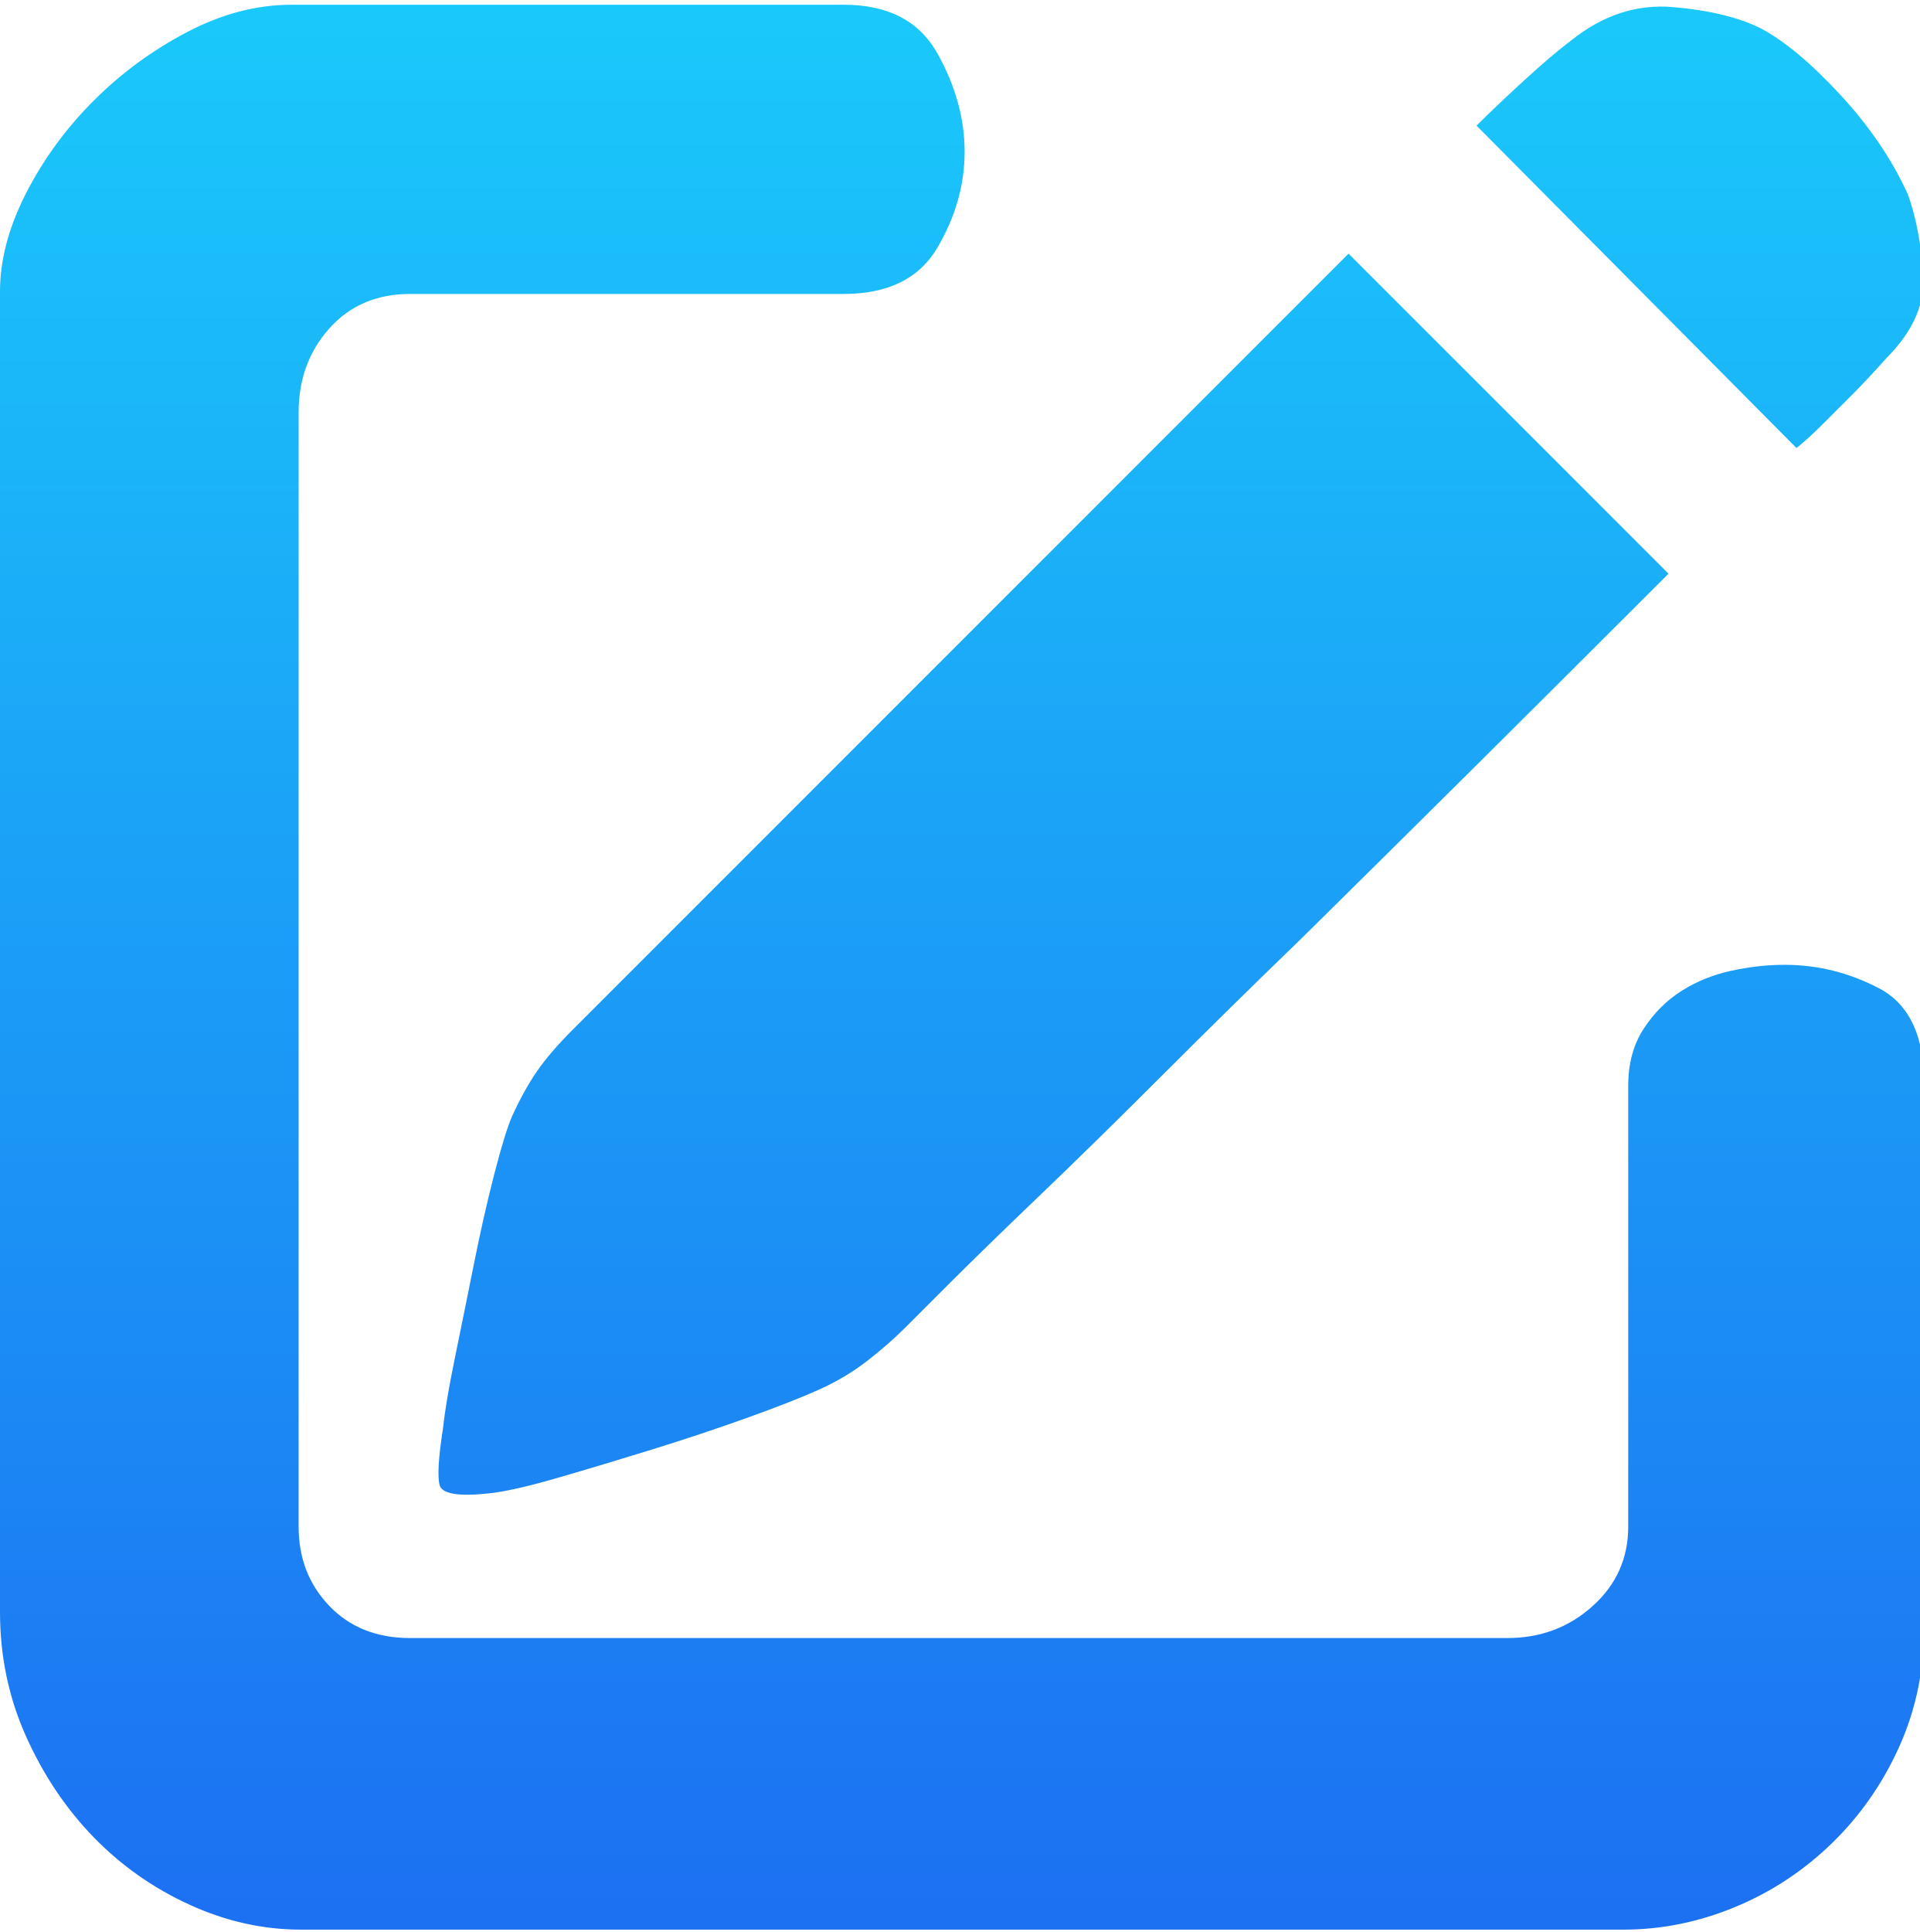
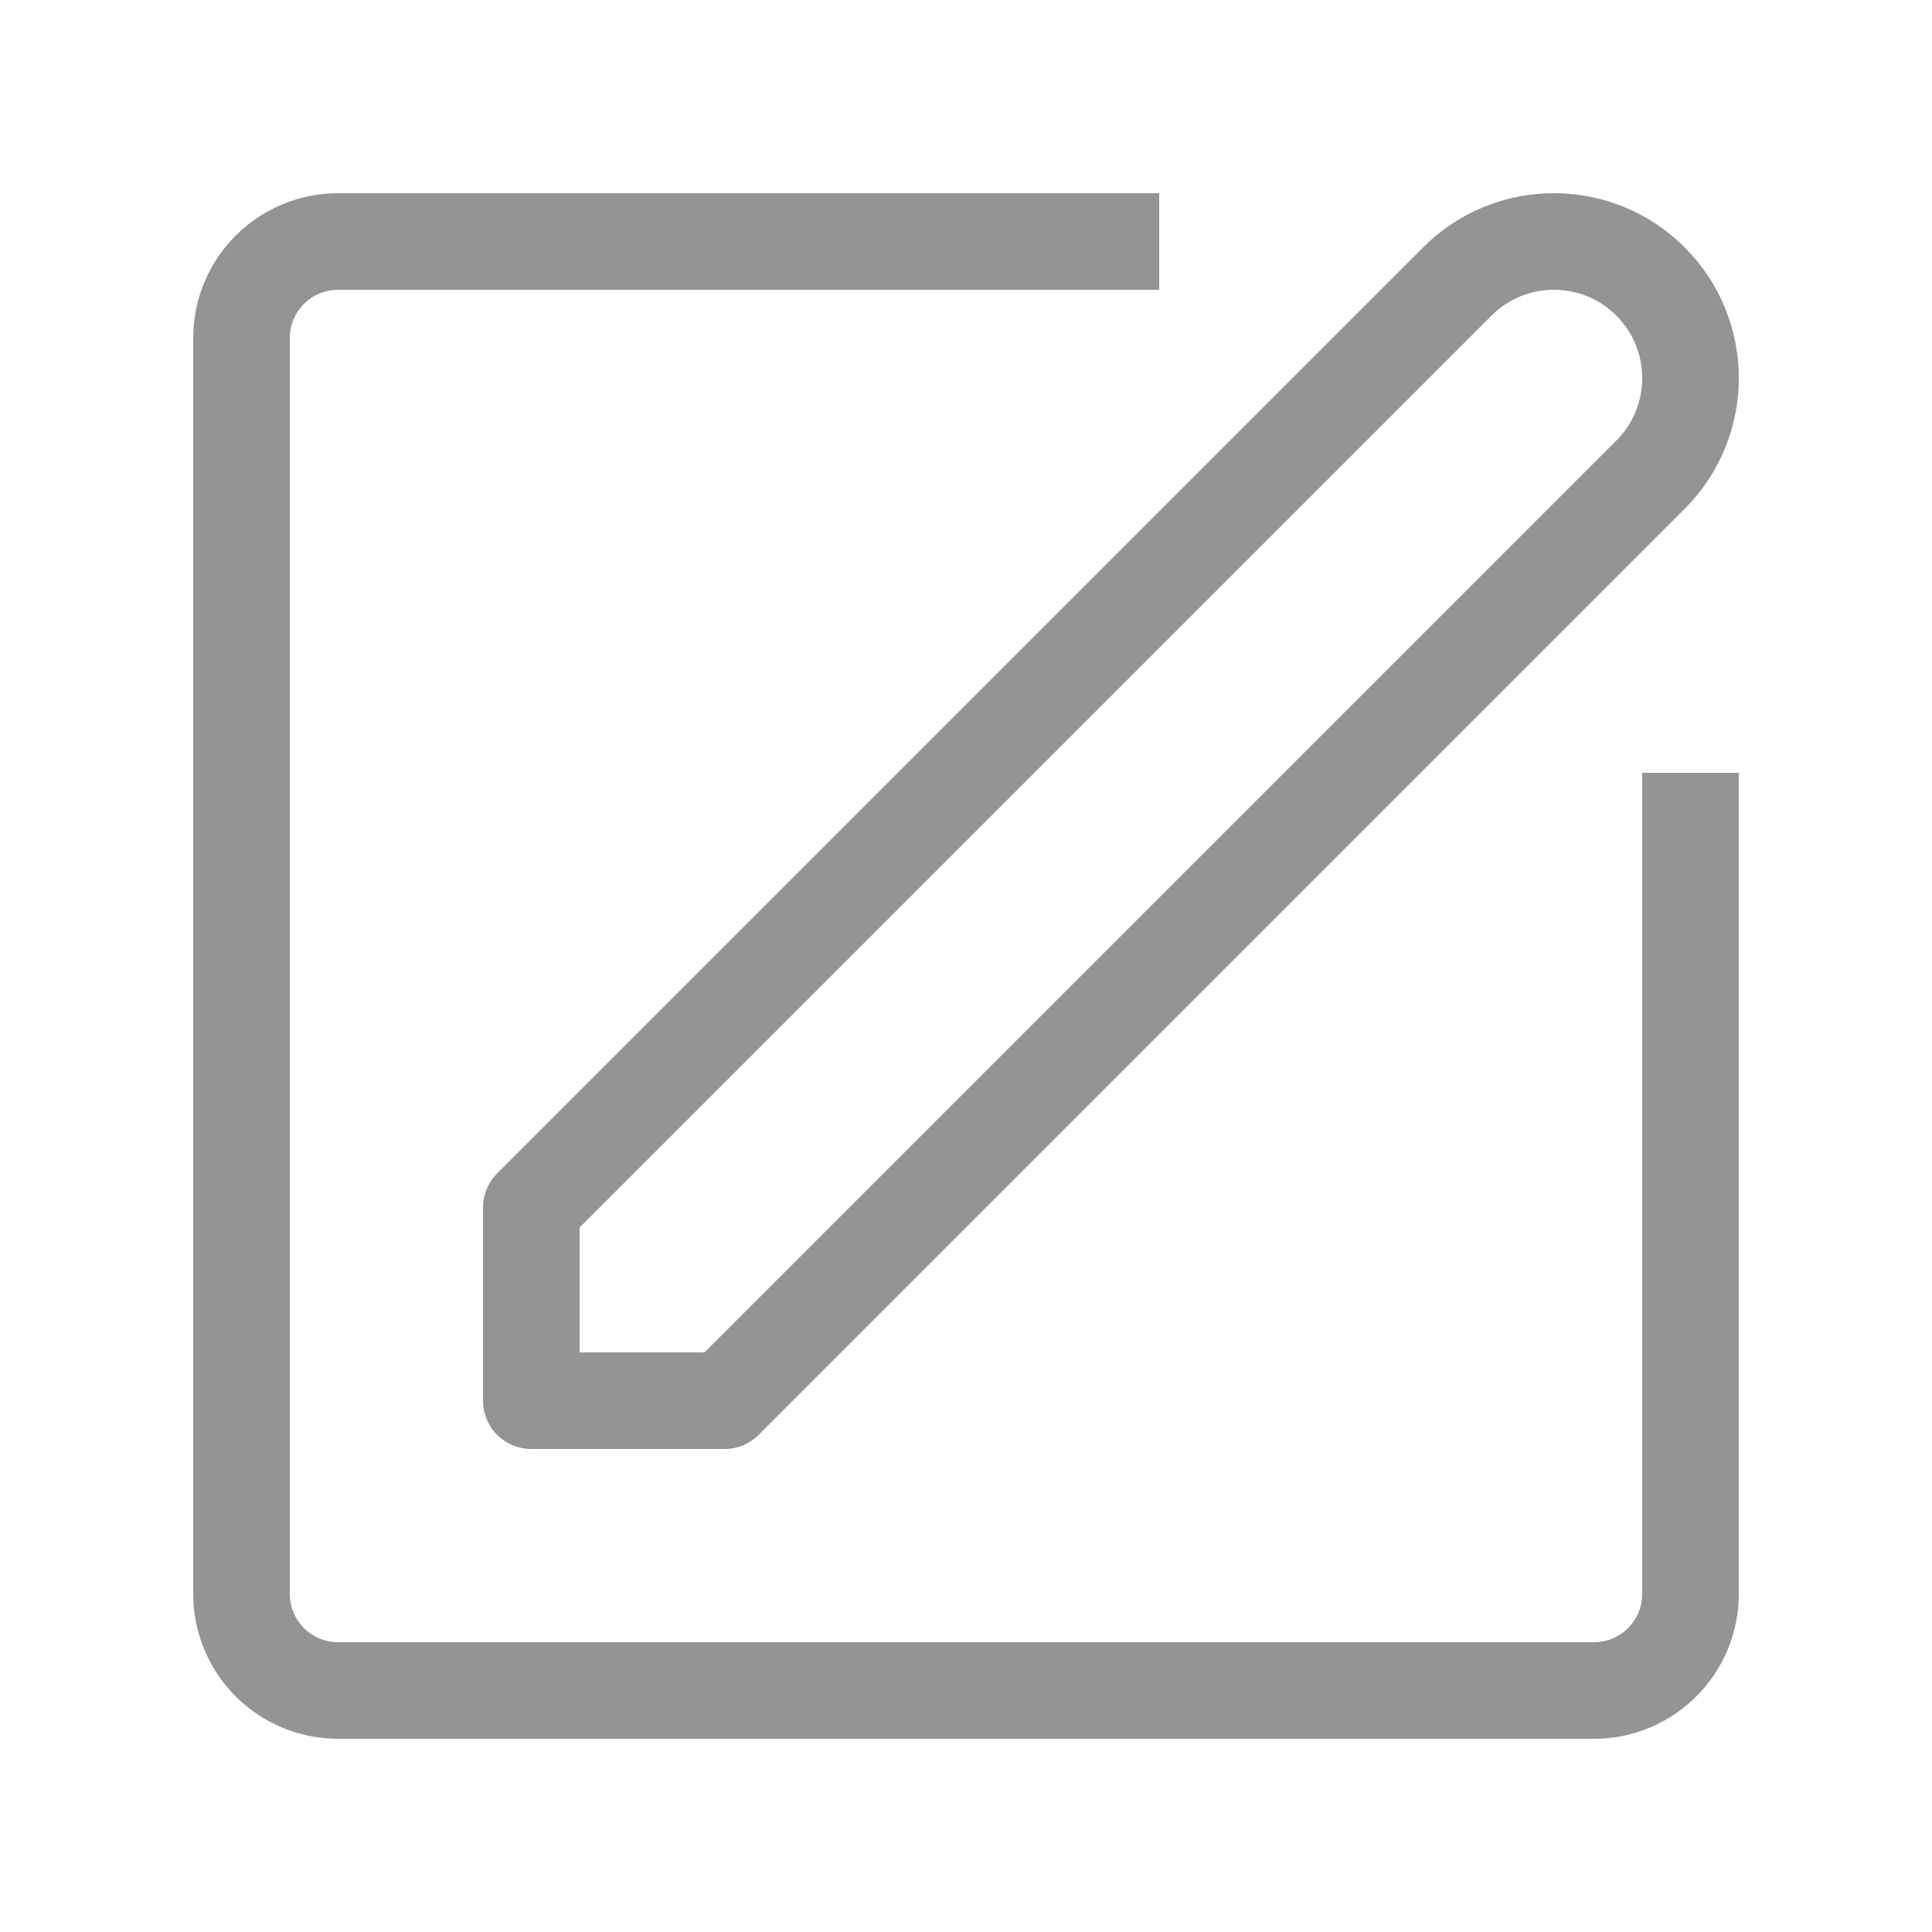
- <svg xmlns="http://www.w3.org/2000/svg" width="162" height="163" viewBox="0 0 162 163">
-   <linearGradient id="linearGradient1" x1="82.002" y1="162.733" x2="82.002" y2="0.31" gradientUnits="userSpaceOnUse">
-     <stop offset="0" stop-color="#1c70f2" stop-opacity="1" />
-     <stop offset="1" stop-color="#1ac9fb" stop-opacity="1" />
-   </linearGradient>
-   <path id="edit" fill="url(#linearGradient1)" stroke="none" d="M 159.2 30.2 C 158.133 31.4 157.133 32.467 156.2 33.4 L 153.8 35.8 C 153 36.6 152.267 37.267 151.6 37.8 L 124.6 10.6 C 125.667 9.533 127 8.267 128.6 6.8 C 130.2 5.333 131.533 4.2 132.6 3.4 C 135.267 1.267 138.133 0.333 141.2 0.6 C 144.267 0.867 146.733 1.467 148.6 2.4 C 150.6 3.467 152.833 5.333 155.3 8 C 157.767 10.667 159.667 13.467 161 16.4 C 161.667 18.267 162.1 20.467 162.3 23 C 162.5 25.533 161.467 27.933 159.2 30.2 Z M 82.8 52.4 L 113.8 21.4 L 140.8 48.4 C 129.467 59.733 119.133 70 109.8 79.2 C 105.8 83.067 101.9 86.9 98.1 90.7 C 94.3 94.5 90.833 97.9 87.7 100.9 C 84.567 103.9 82 106.4 80 108.4 L 76.4 112 C 75.467 112.933 74.4 113.867 73.2 114.8 C 72 115.733 70.667 116.533 69.2 117.2 C 67.733 117.867 65.7 118.667 63.1 119.6 C 60.5 120.533 57.8 121.433 55 122.3 C 52.2 123.167 49.533 123.967 47 124.7 C 44.467 125.433 42.533 125.867 41.2 126 C 38.667 126.267 37.3 126.033 37.1 125.3 C 36.9 124.567 37 122.933 37.4 120.4 C 37.533 119.067 37.867 117.1 38.4 114.5 C 38.933 111.9 39.467 109.267 40 106.6 C 40.533 103.933 41.1 101.433 41.7 99.1 C 42.3 96.767 42.8 95.133 43.2 94.2 C 43.867 92.733 44.567 91.467 45.3 90.4 C 46.033 89.333 47.067 88.133 48.4 86.8 Z M 150.6 81.4 C 153.4 81.4 156.067 82.067 158.6 83.4 C 161.133 84.733 162.4 87.467 162.4 91.6 L 162.4 137 C 162.4 140.733 161.7 144.167 160.3 147.3 C 158.9 150.433 157 153.167 154.6 155.5 C 152.2 157.833 149.467 159.633 146.4 160.9 C 143.333 162.167 140.2 162.8 137 162.8 L 25.4 162.8 C 22.2 162.8 19.067 162.1 16 160.7 C 12.933 159.3 10.233 157.4 7.9 155 C 5.567 152.6 3.667 149.767 2.2 146.5 C 0.733 143.233 0 139.733 0 136 L 0 24.6 C 0 21.933 0.733 19.167 2.2 16.3 C 3.667 13.433 5.567 10.833 7.9 8.5 C 10.233 6.167 12.867 4.233 15.8 2.7 C 18.733 1.167 21.667 0.4 24.6 0.4 L 71.2 0.4 C 74.933 0.4 77.567 1.767 79.1 4.5 C 80.633 7.233 81.4 10 81.4 12.8 C 81.4 15.6 80.633 18.3 79.1 20.9 C 77.567 23.5 74.933 24.8 71.2 24.8 L 34.6 24.8 C 31.8 24.8 29.533 25.767 27.8 27.7 C 26.067 29.633 25.2 32 25.2 34.8 L 25.2 128.8 C 25.2 131.467 26.067 133.7 27.8 135.5 C 29.533 137.3 31.8 138.2 34.6 138.2 L 127.2 138.2 C 130 138.2 132.4 137.3 134.4 135.5 C 136.4 133.7 137.4 131.467 137.4 128.8 L 137.4 91.6 C 137.4 89.733 137.833 88.133 138.7 86.8 C 139.567 85.467 140.633 84.4 141.9 83.6 C 143.167 82.8 144.567 82.233 146.1 81.9 C 147.633 81.567 149.133 81.4 150.6 81.4 Z" />
+ <svg xmlns="http://www.w3.org/2000/svg" width="20" height="20" viewBox="0 0 20 20">
+   <path d="M17.5,8.5v8a1,1,0,0,1-1,1H3.5a1,1,0,0,1-1-1V3.5a1,1,0,0,1,1-1h8m-6,10v2h2l9.586-9.586a1.414,1.414,0,0,0-2-2Z" style="fill:none;stroke:#949494;stroke-linecap:square;stroke-linejoin:round" />
</svg>
